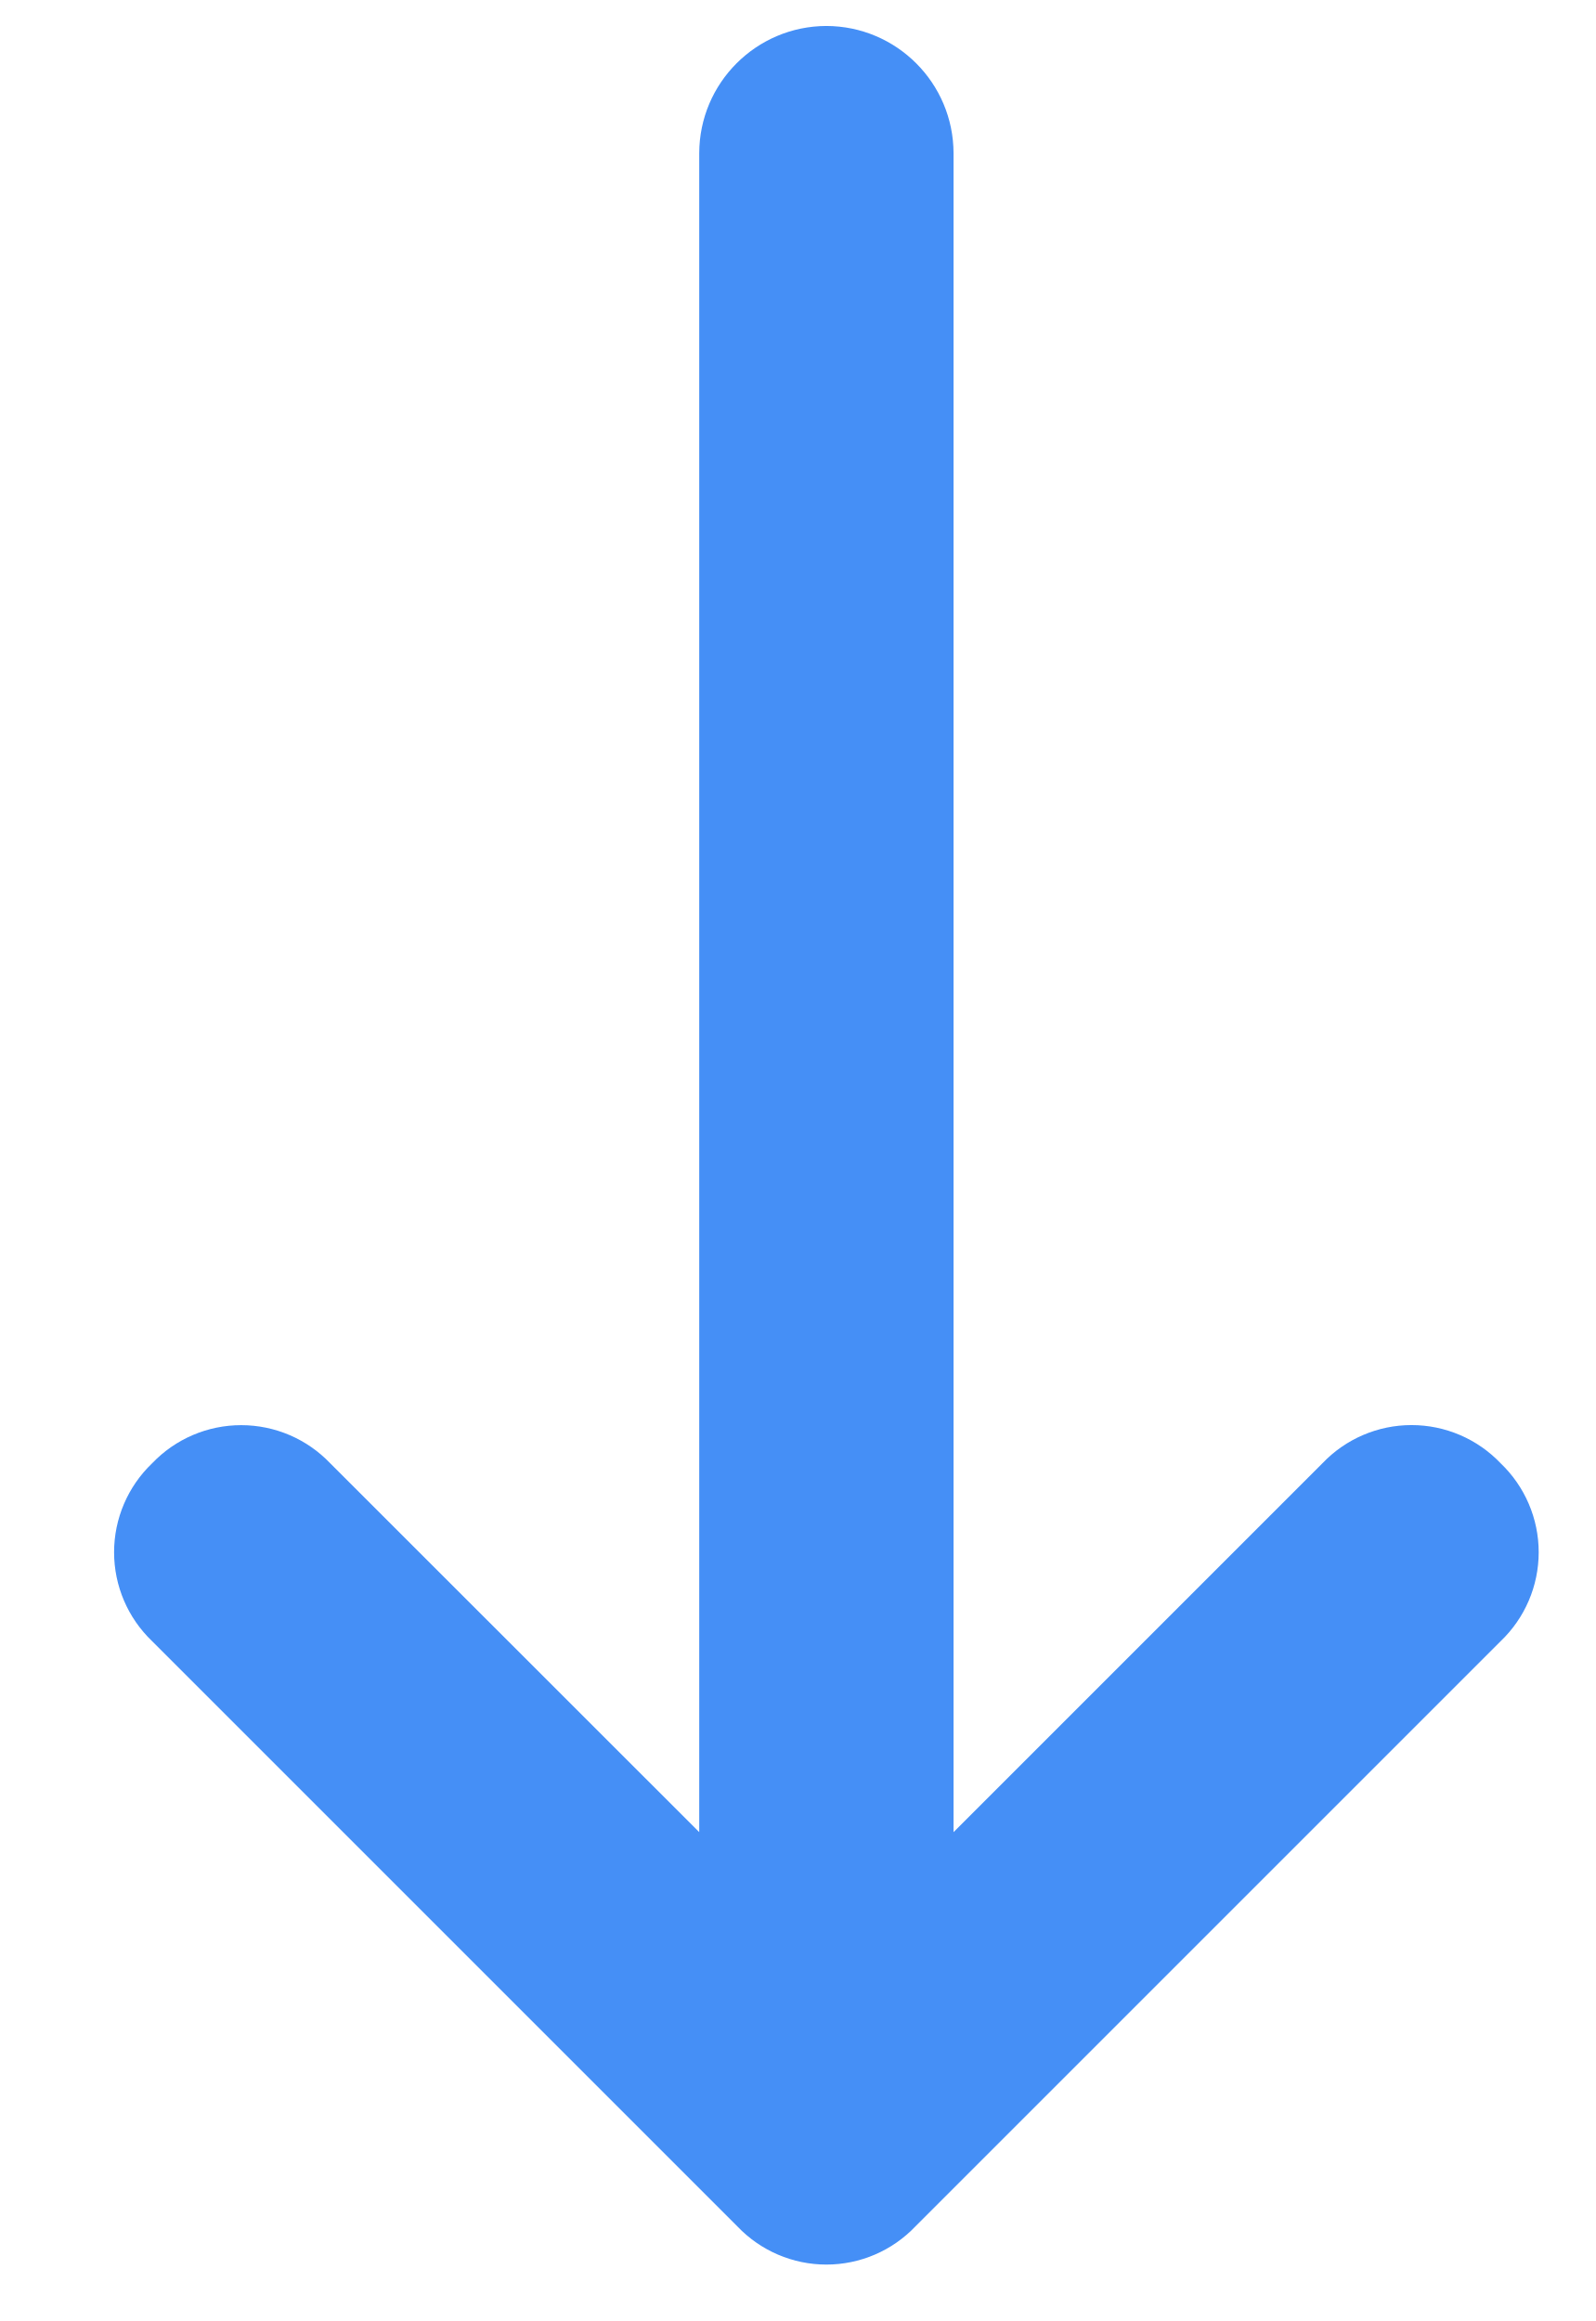
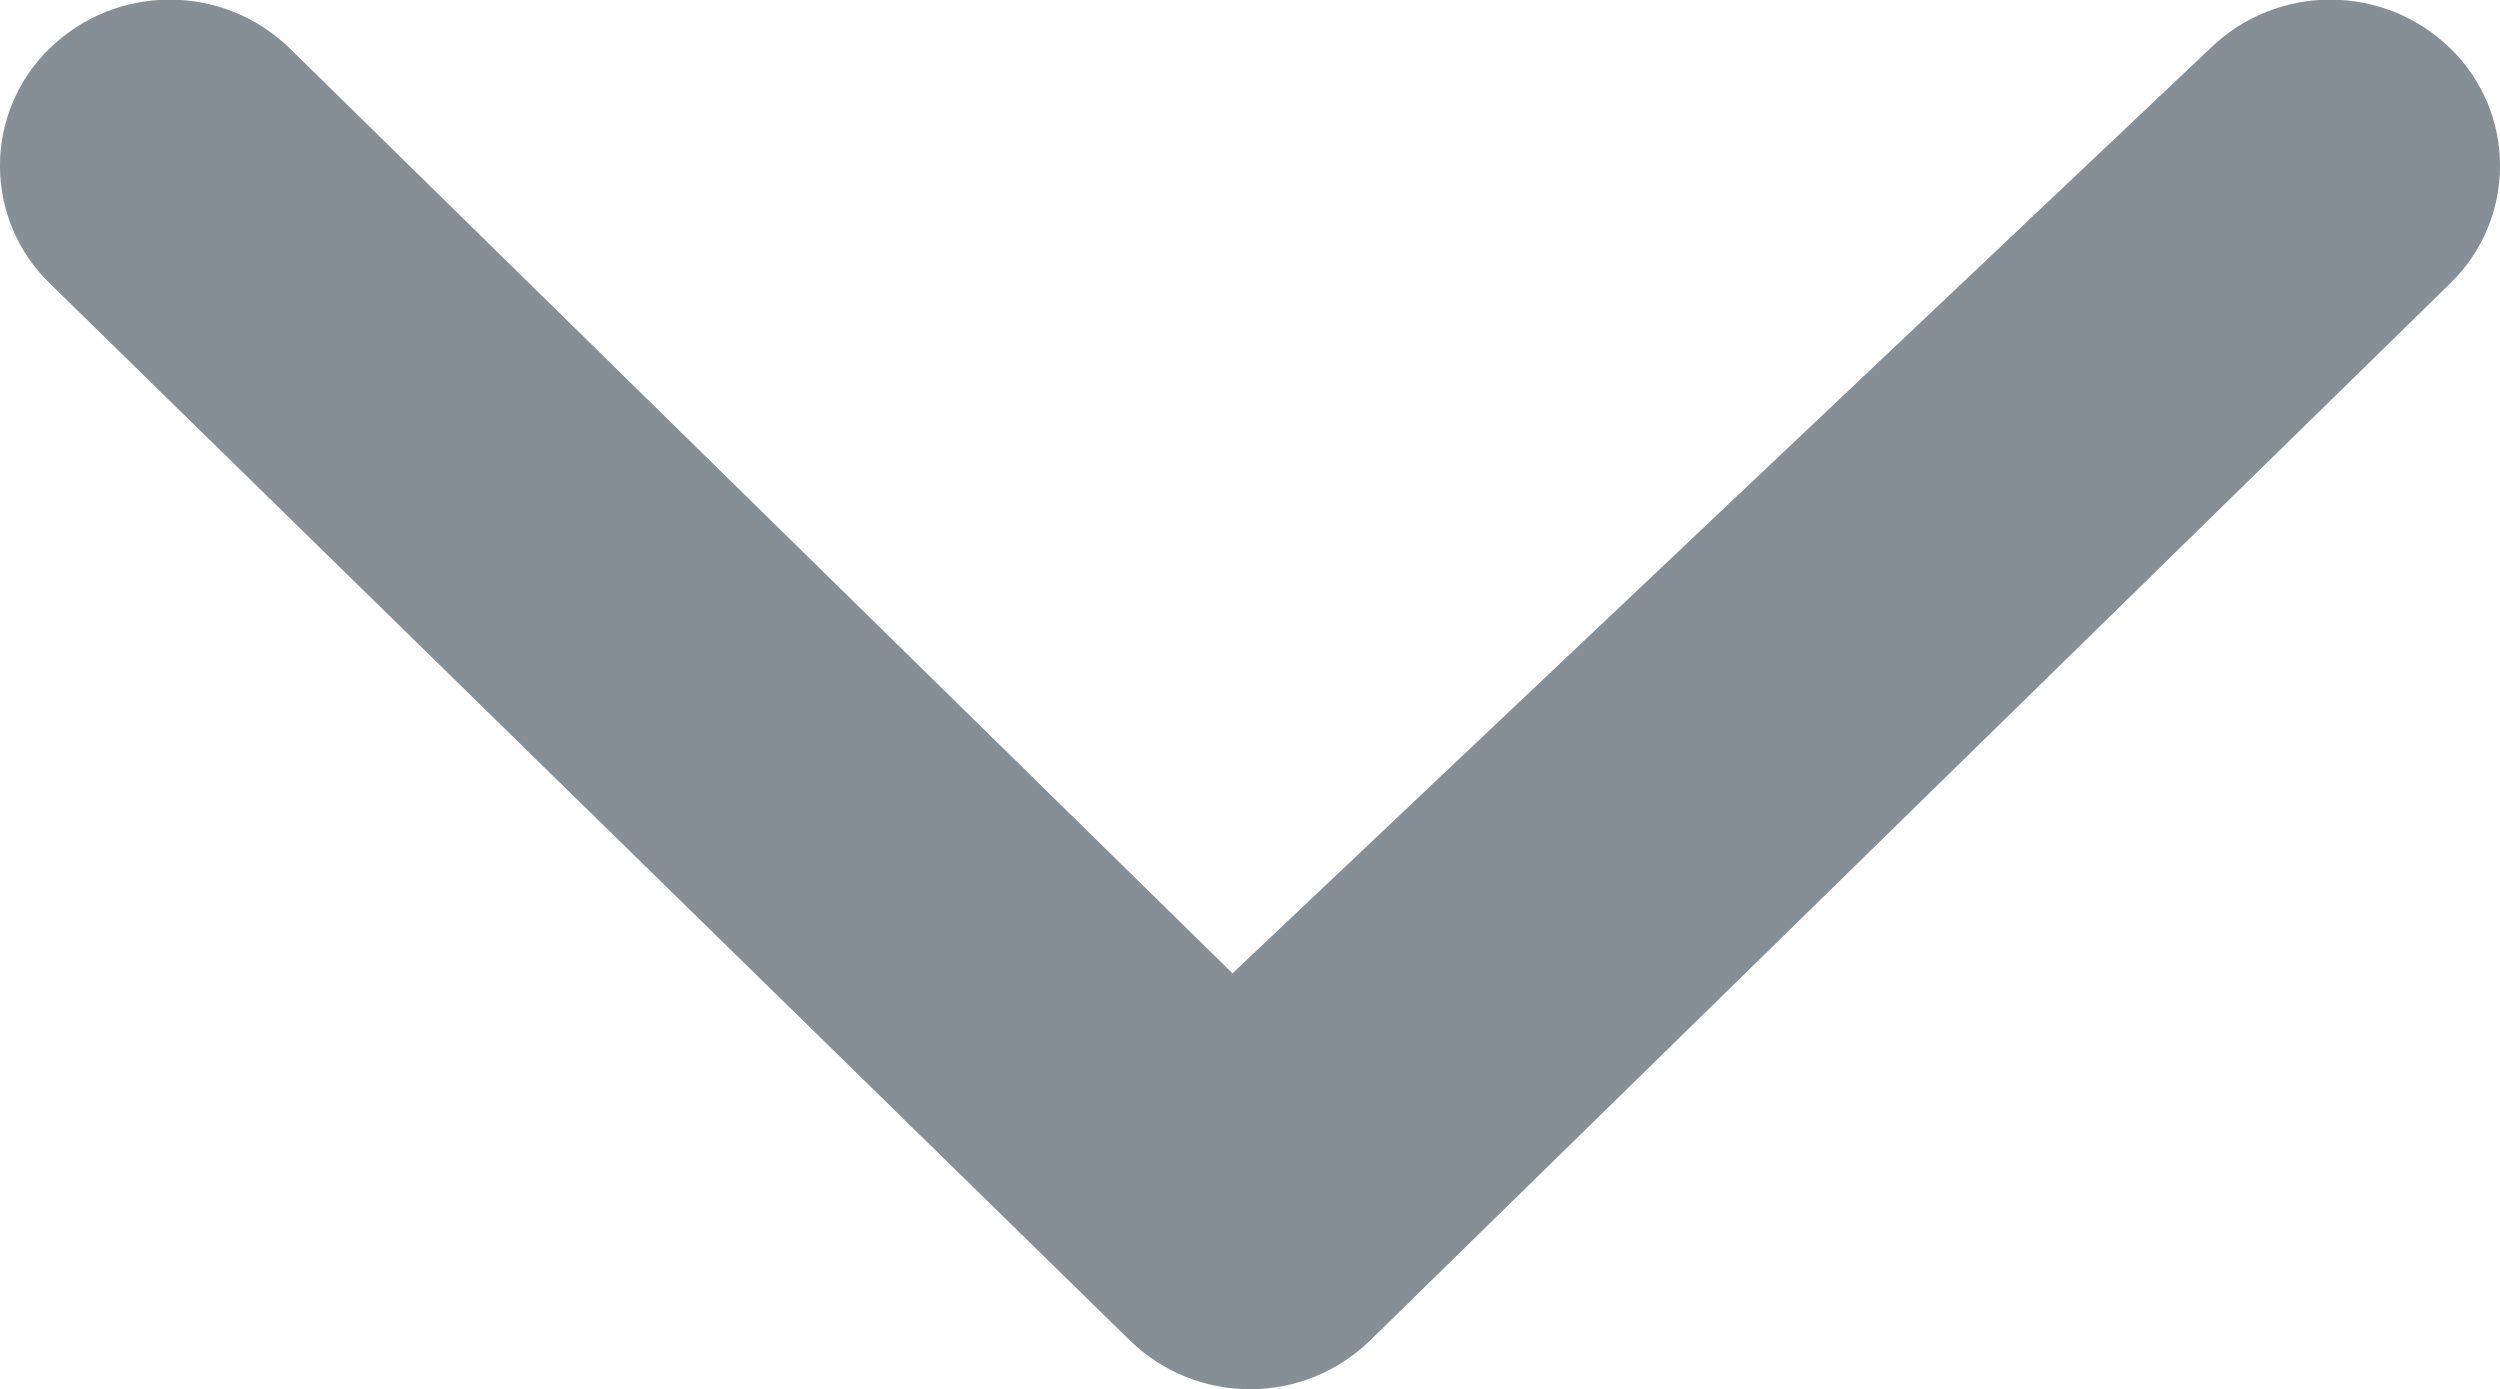
- <svg xmlns="http://www.w3.org/2000/svg" width="11" height="16" fill="none">
-   <path d="M4.82 1.056V12.63l-2.544-2.543a.848.848 0 00-1.227 0 .848.848 0 000 1.227l4.034 4.034a.847.847 0 001.227 0l4.034-4.034a.848.848 0 000-1.227.848.848 0 00-1.228 0L6.573 12.63V1.056a.879.879 0 00-.877-.877.879.879 0 00-.876.877z" fill="#458FF6" />
+ <svg xmlns="http://www.w3.org/2000/svg" width="9" height="5" fill="none">
+   <path fill-rule="evenodd" clip-rule="evenodd" d="M8.821 1.02L4.932 4.826a.62.62 0 01-.864 0L.179 1.02a.589.589 0 010-.846.62.62 0 01.864 0l3.394 3.33 3.52-3.33a.62.62 0 01.864 0 .589.589 0 010 .846z" fill="#868E96" />
</svg>
